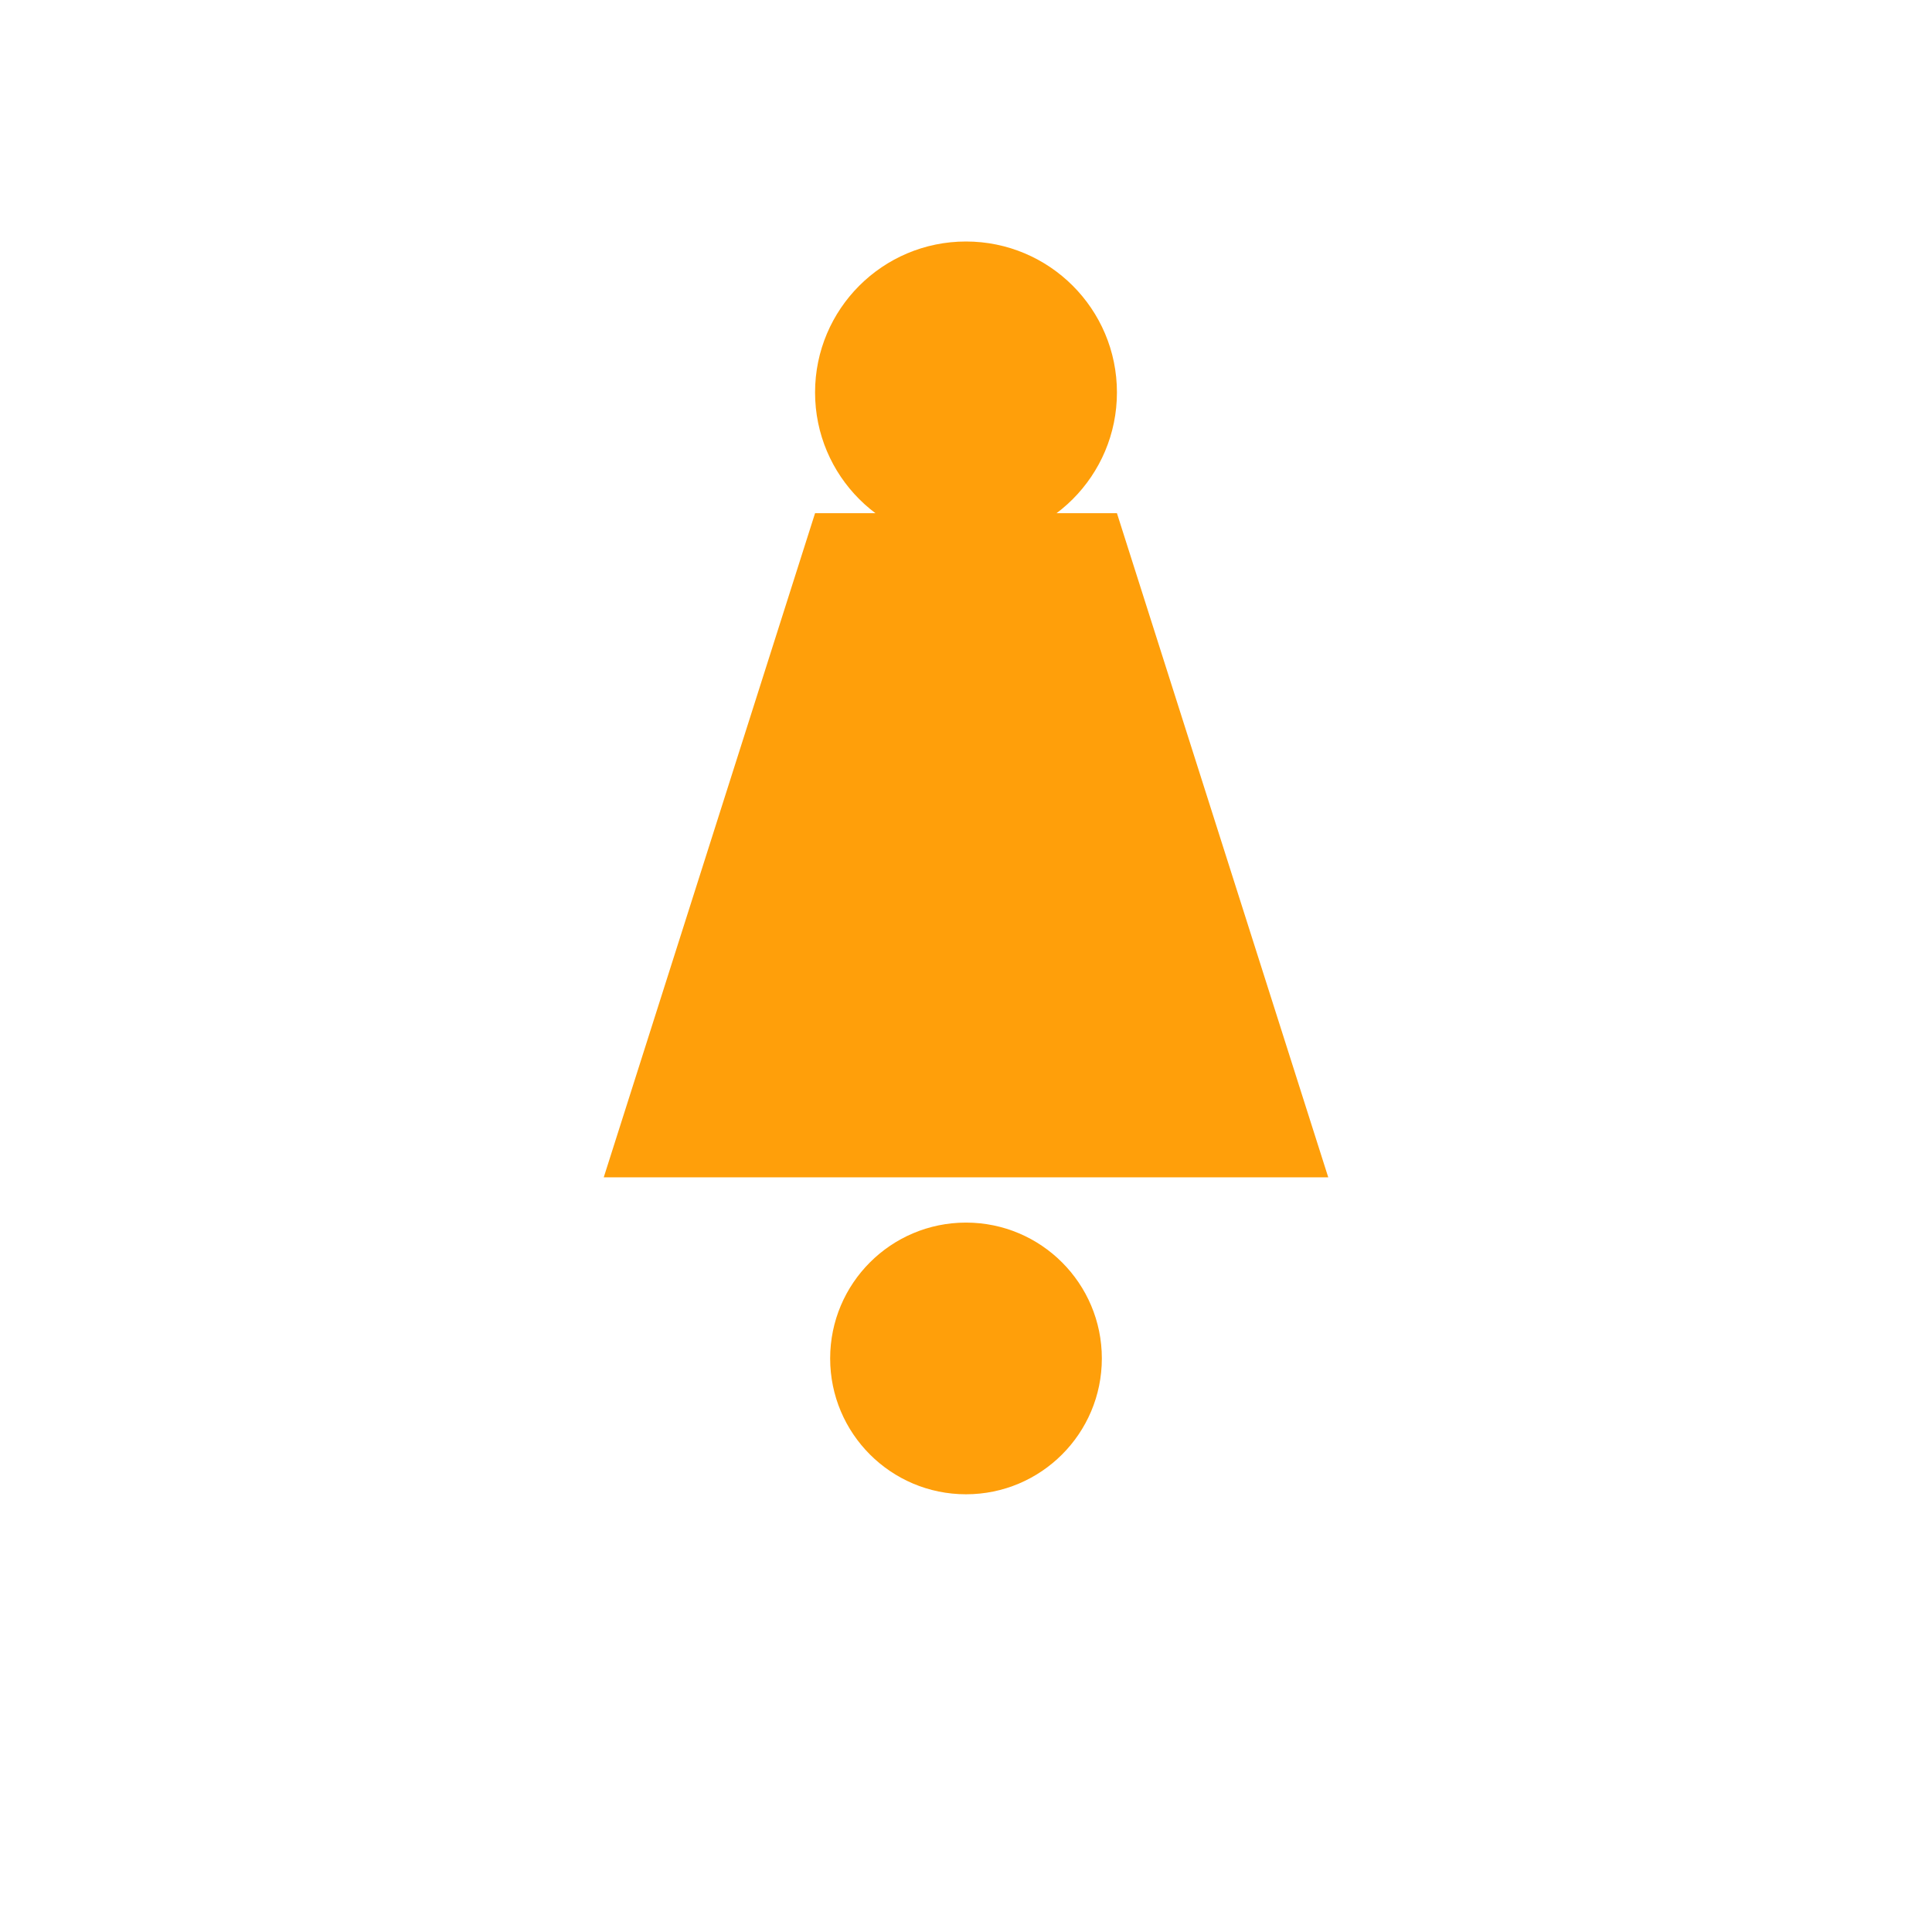
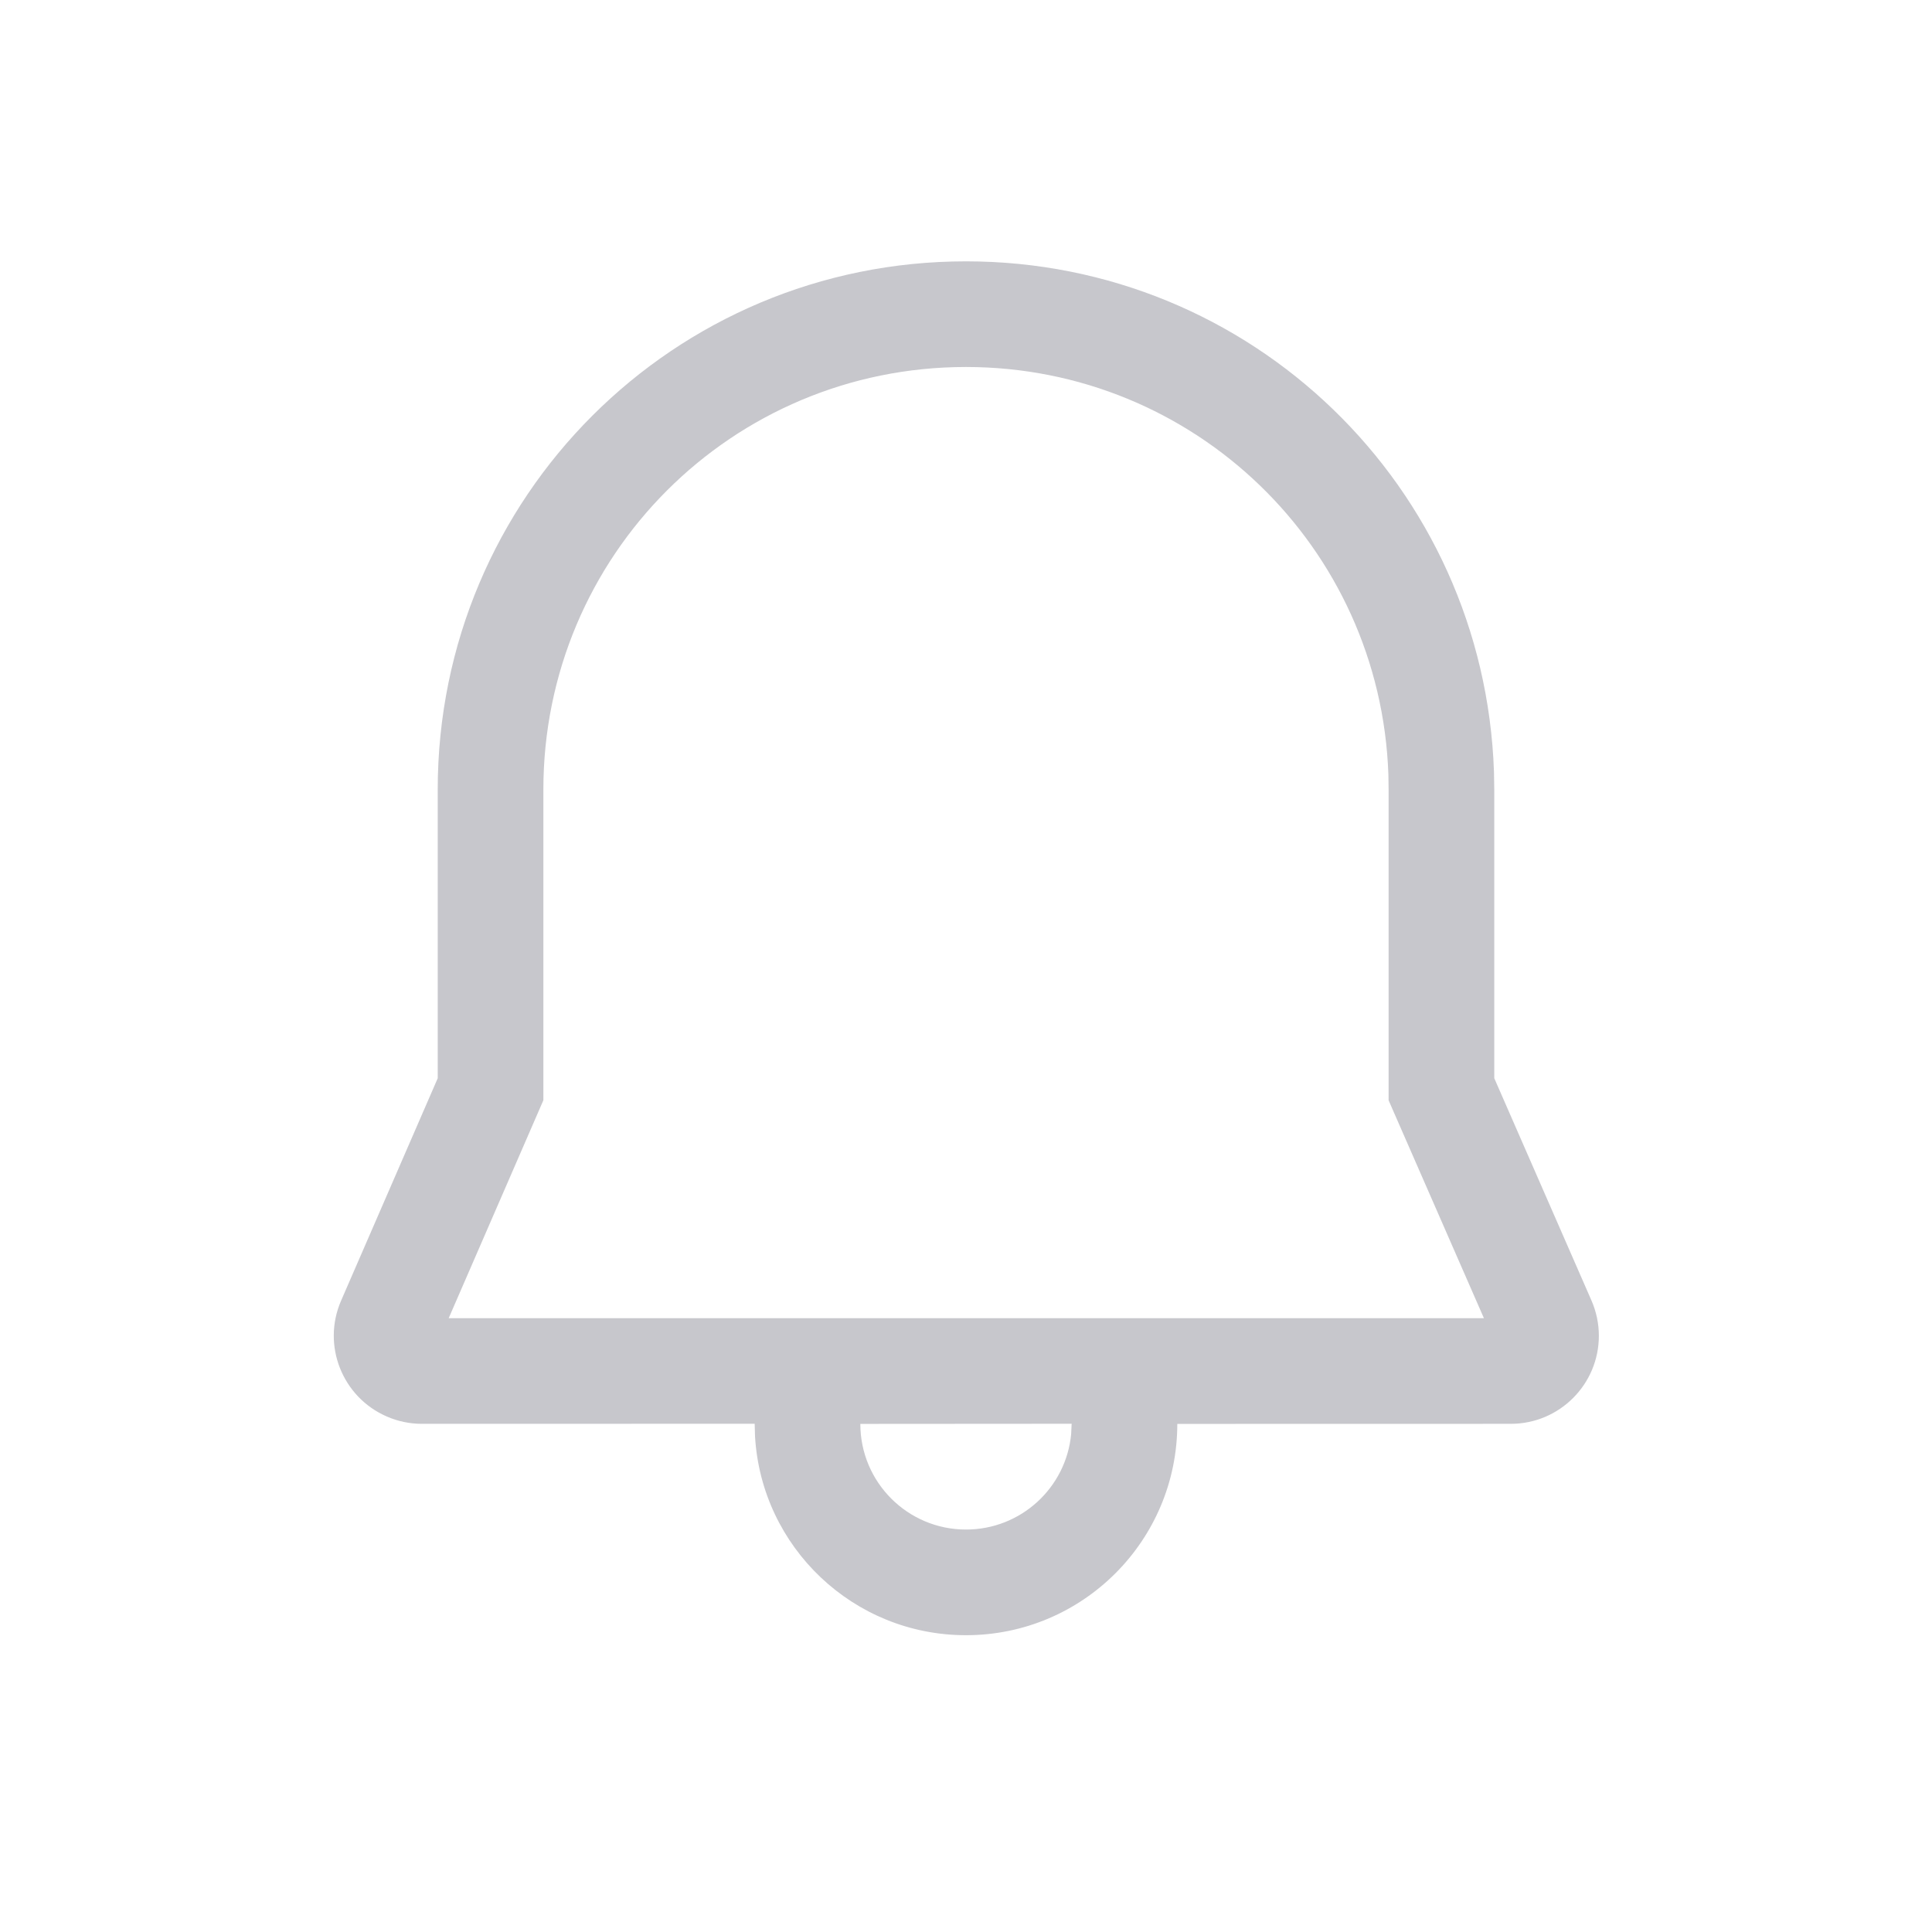
<svg xmlns="http://www.w3.org/2000/svg" viewBox="0 0 64 64">
-   <g>
-     <ellipse cx="32" cy="13" rx="5" ry="5" fill="#FF9F0A" />
-     <path d="M27 17 L20 39 L44 39 L37 17 Z" fill="#FF9F0A" />
-     <ellipse cx="32" cy="45" rx="4.5" ry="4.5" fill="#FF9F0A" />
+   <g transform="translate(4,4) scale(2.3333)">
+     <path d="M12 1.996C16.05 1.996 19.357 5.191 19.496 9.245L19.5 9.496V13.593L20.88 16.749C20.949 16.907 20.985 17.078 20.985 17.25C20.985 17.94 20.425 18.5 19.735 18.5L15 18.501C15 20.158 13.657 21.501 12 21.501C10.402 21.501 9.096 20.252 9.005 18.678L9 18.499L4.275 18.5C4.104 18.5 3.934 18.465 3.777 18.396C3.144 18.121 2.853 17.385 3.128 16.752L4.5 13.594V9.496C4.501 5.341 7.852 1.996 12 1.996ZM13.5 18.499L10.5 18.501C10.5 19.33 11.172 20.001 12 20.001C12.78 20.001 13.421 19.407 13.493 18.646L13.5 18.499ZM12 3.496C8.68 3.496 6.001 6.17 6 9.496V13.906L4.656 17H19.353L18 13.907L18 9.509L17.997 9.284C17.885 6.05 15.242 3.496 12 3.496Z" fill="#C7C7CC" />
  </g>
</svg>
